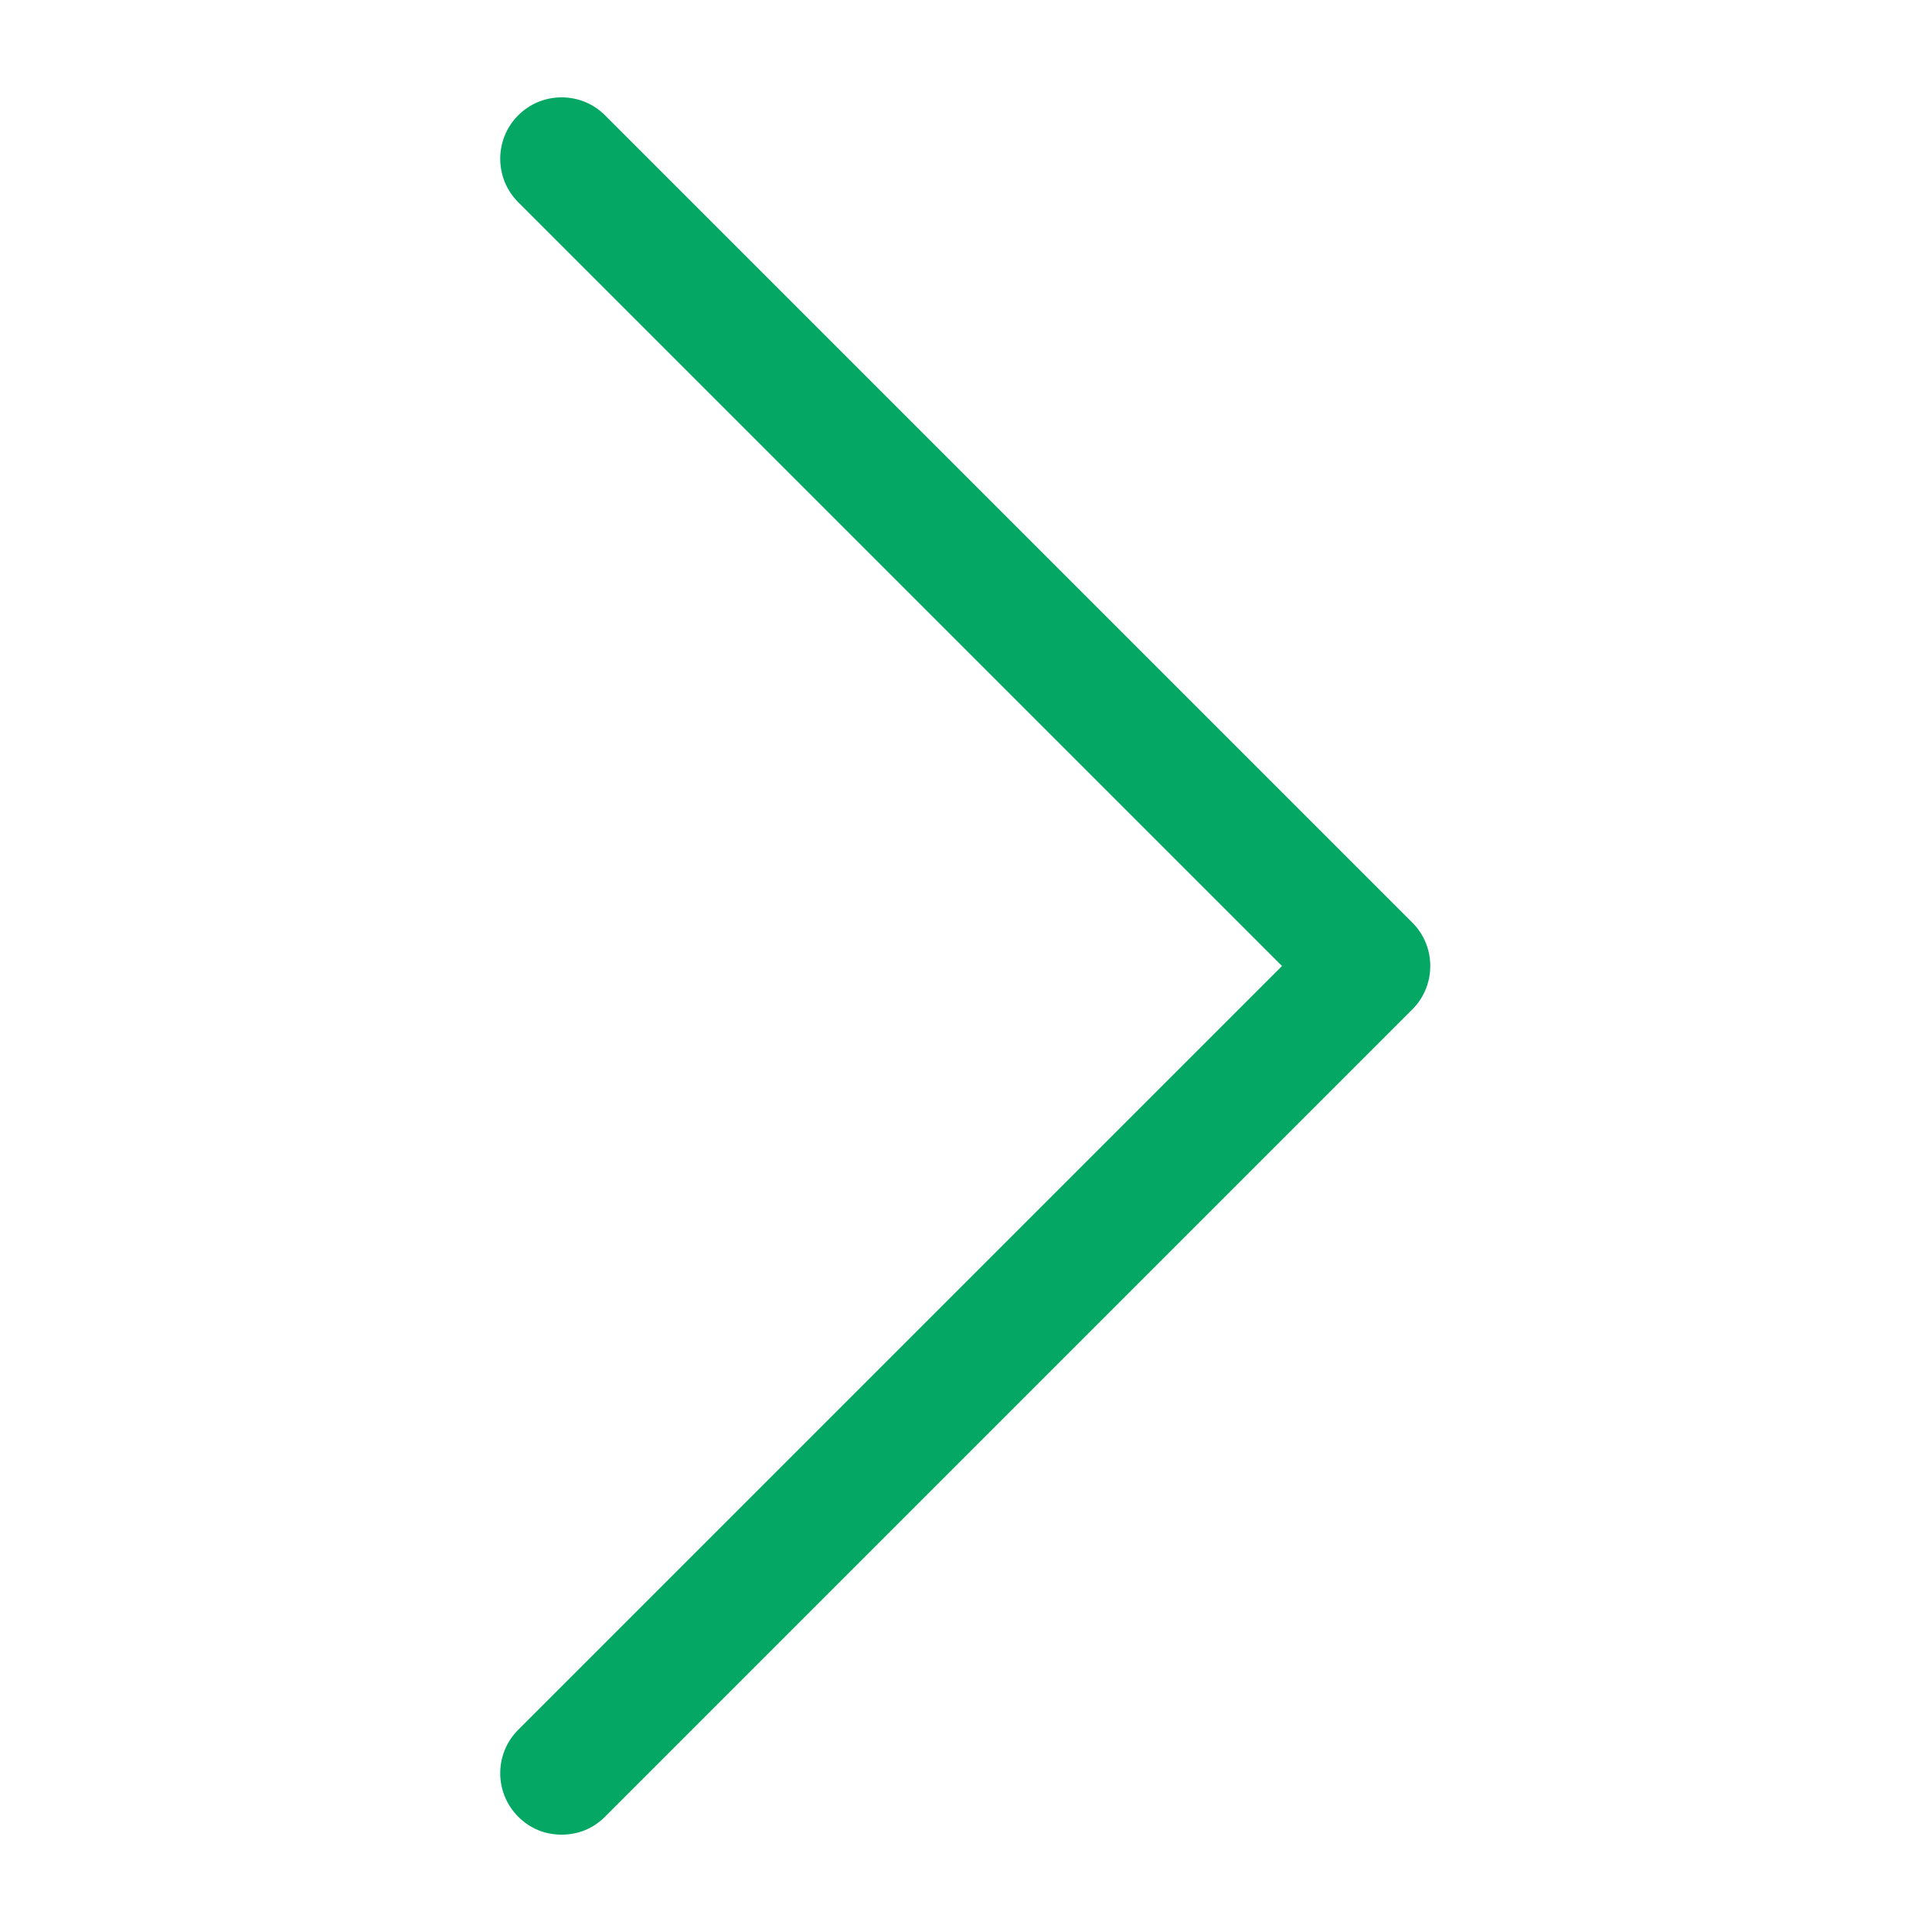
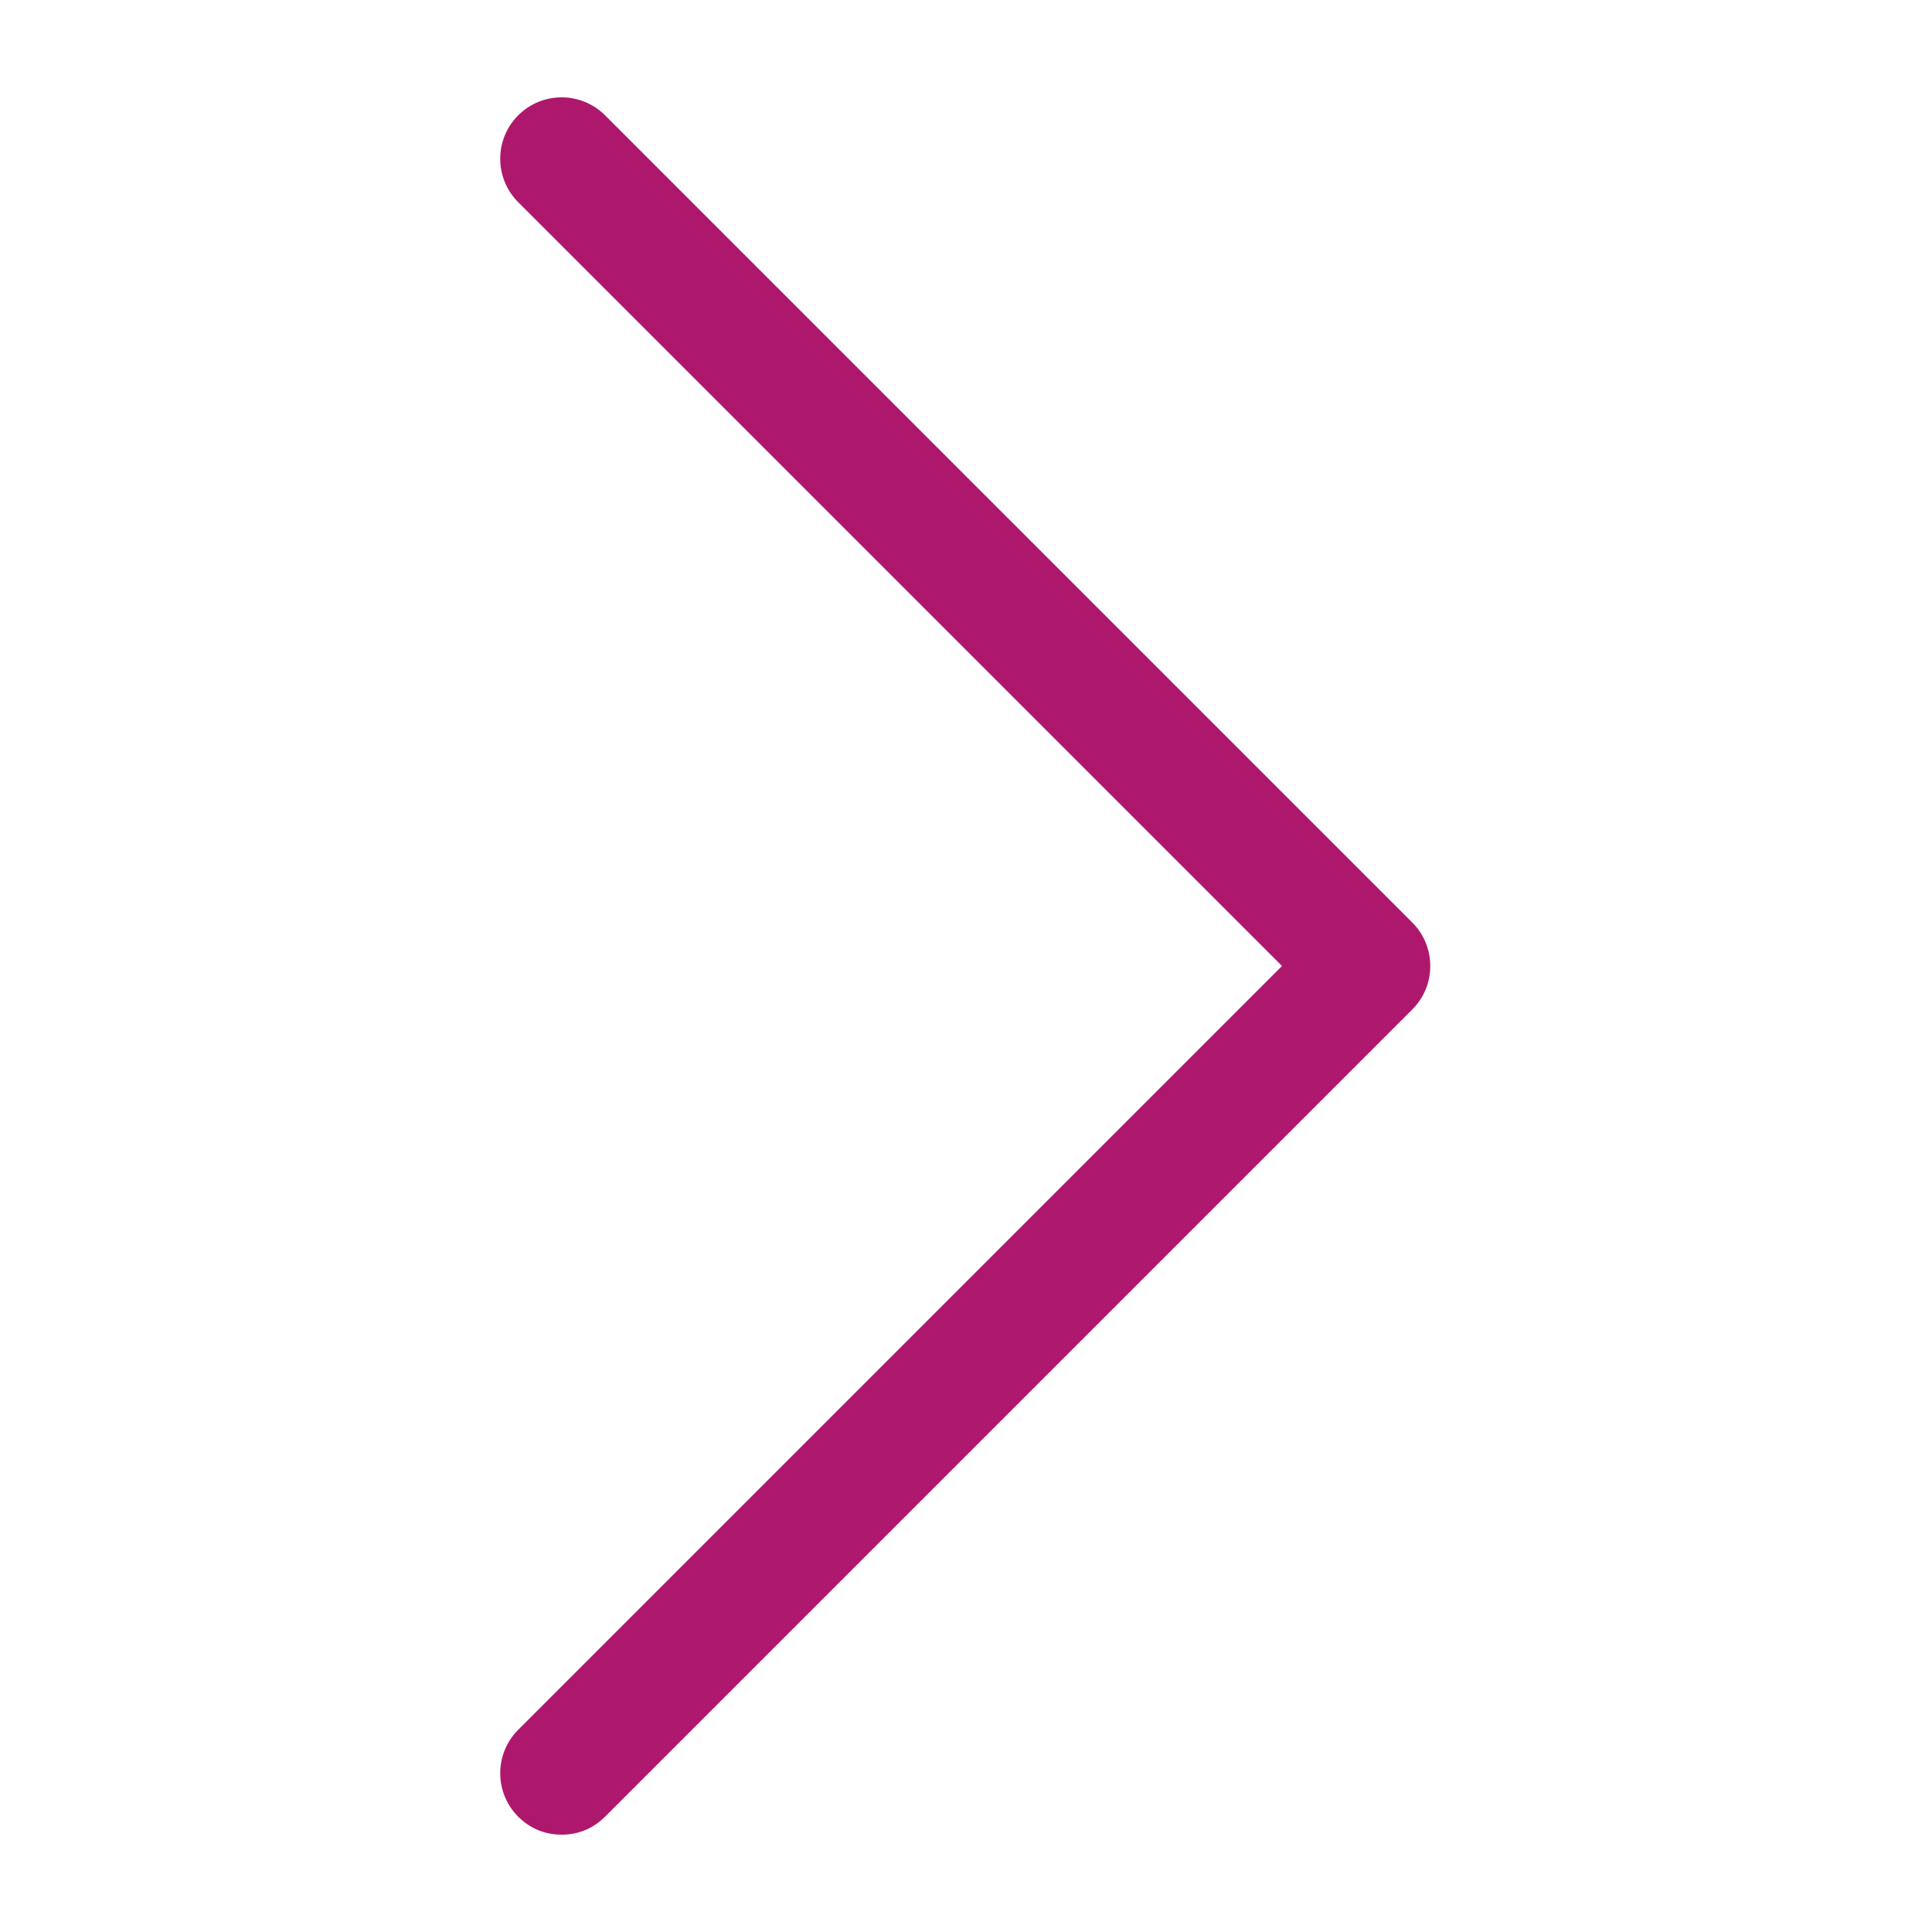
<svg xmlns="http://www.w3.org/2000/svg" version="1.1" viewBox="0 0 129 129" enable-background="new 0 0 129 129">
  <g>
-     <path fill="#04a763" d="m40.4,121.3c-0.8,0.8-1.8,1.2-2.9,1.2s-2.1-0.4-2.9-1.2c-1.6-1.6-1.6-4.2 0-5.8l51-51-51-51c-1.6-1.6-1.6-4.2 0-5.8 1.6-1.6 4.2-1.6 5.8,0l53.9,53.9c1.6,1.6 1.6,4.2 0,5.8l-53.9,53.9z" />
+     <path fill="#ae186c" d="m40.4,121.3c-0.8,0.8-1.8,1.2-2.9,1.2s-2.1-0.4-2.9-1.2c-1.6-1.6-1.6-4.2 0-5.8l51-51-51-51c-1.6-1.6-1.6-4.2 0-5.8 1.6-1.6 4.2-1.6 5.8,0l53.9,53.9c1.6,1.6 1.6,4.2 0,5.8l-53.9,53.9z" />
  </g>
</svg>
